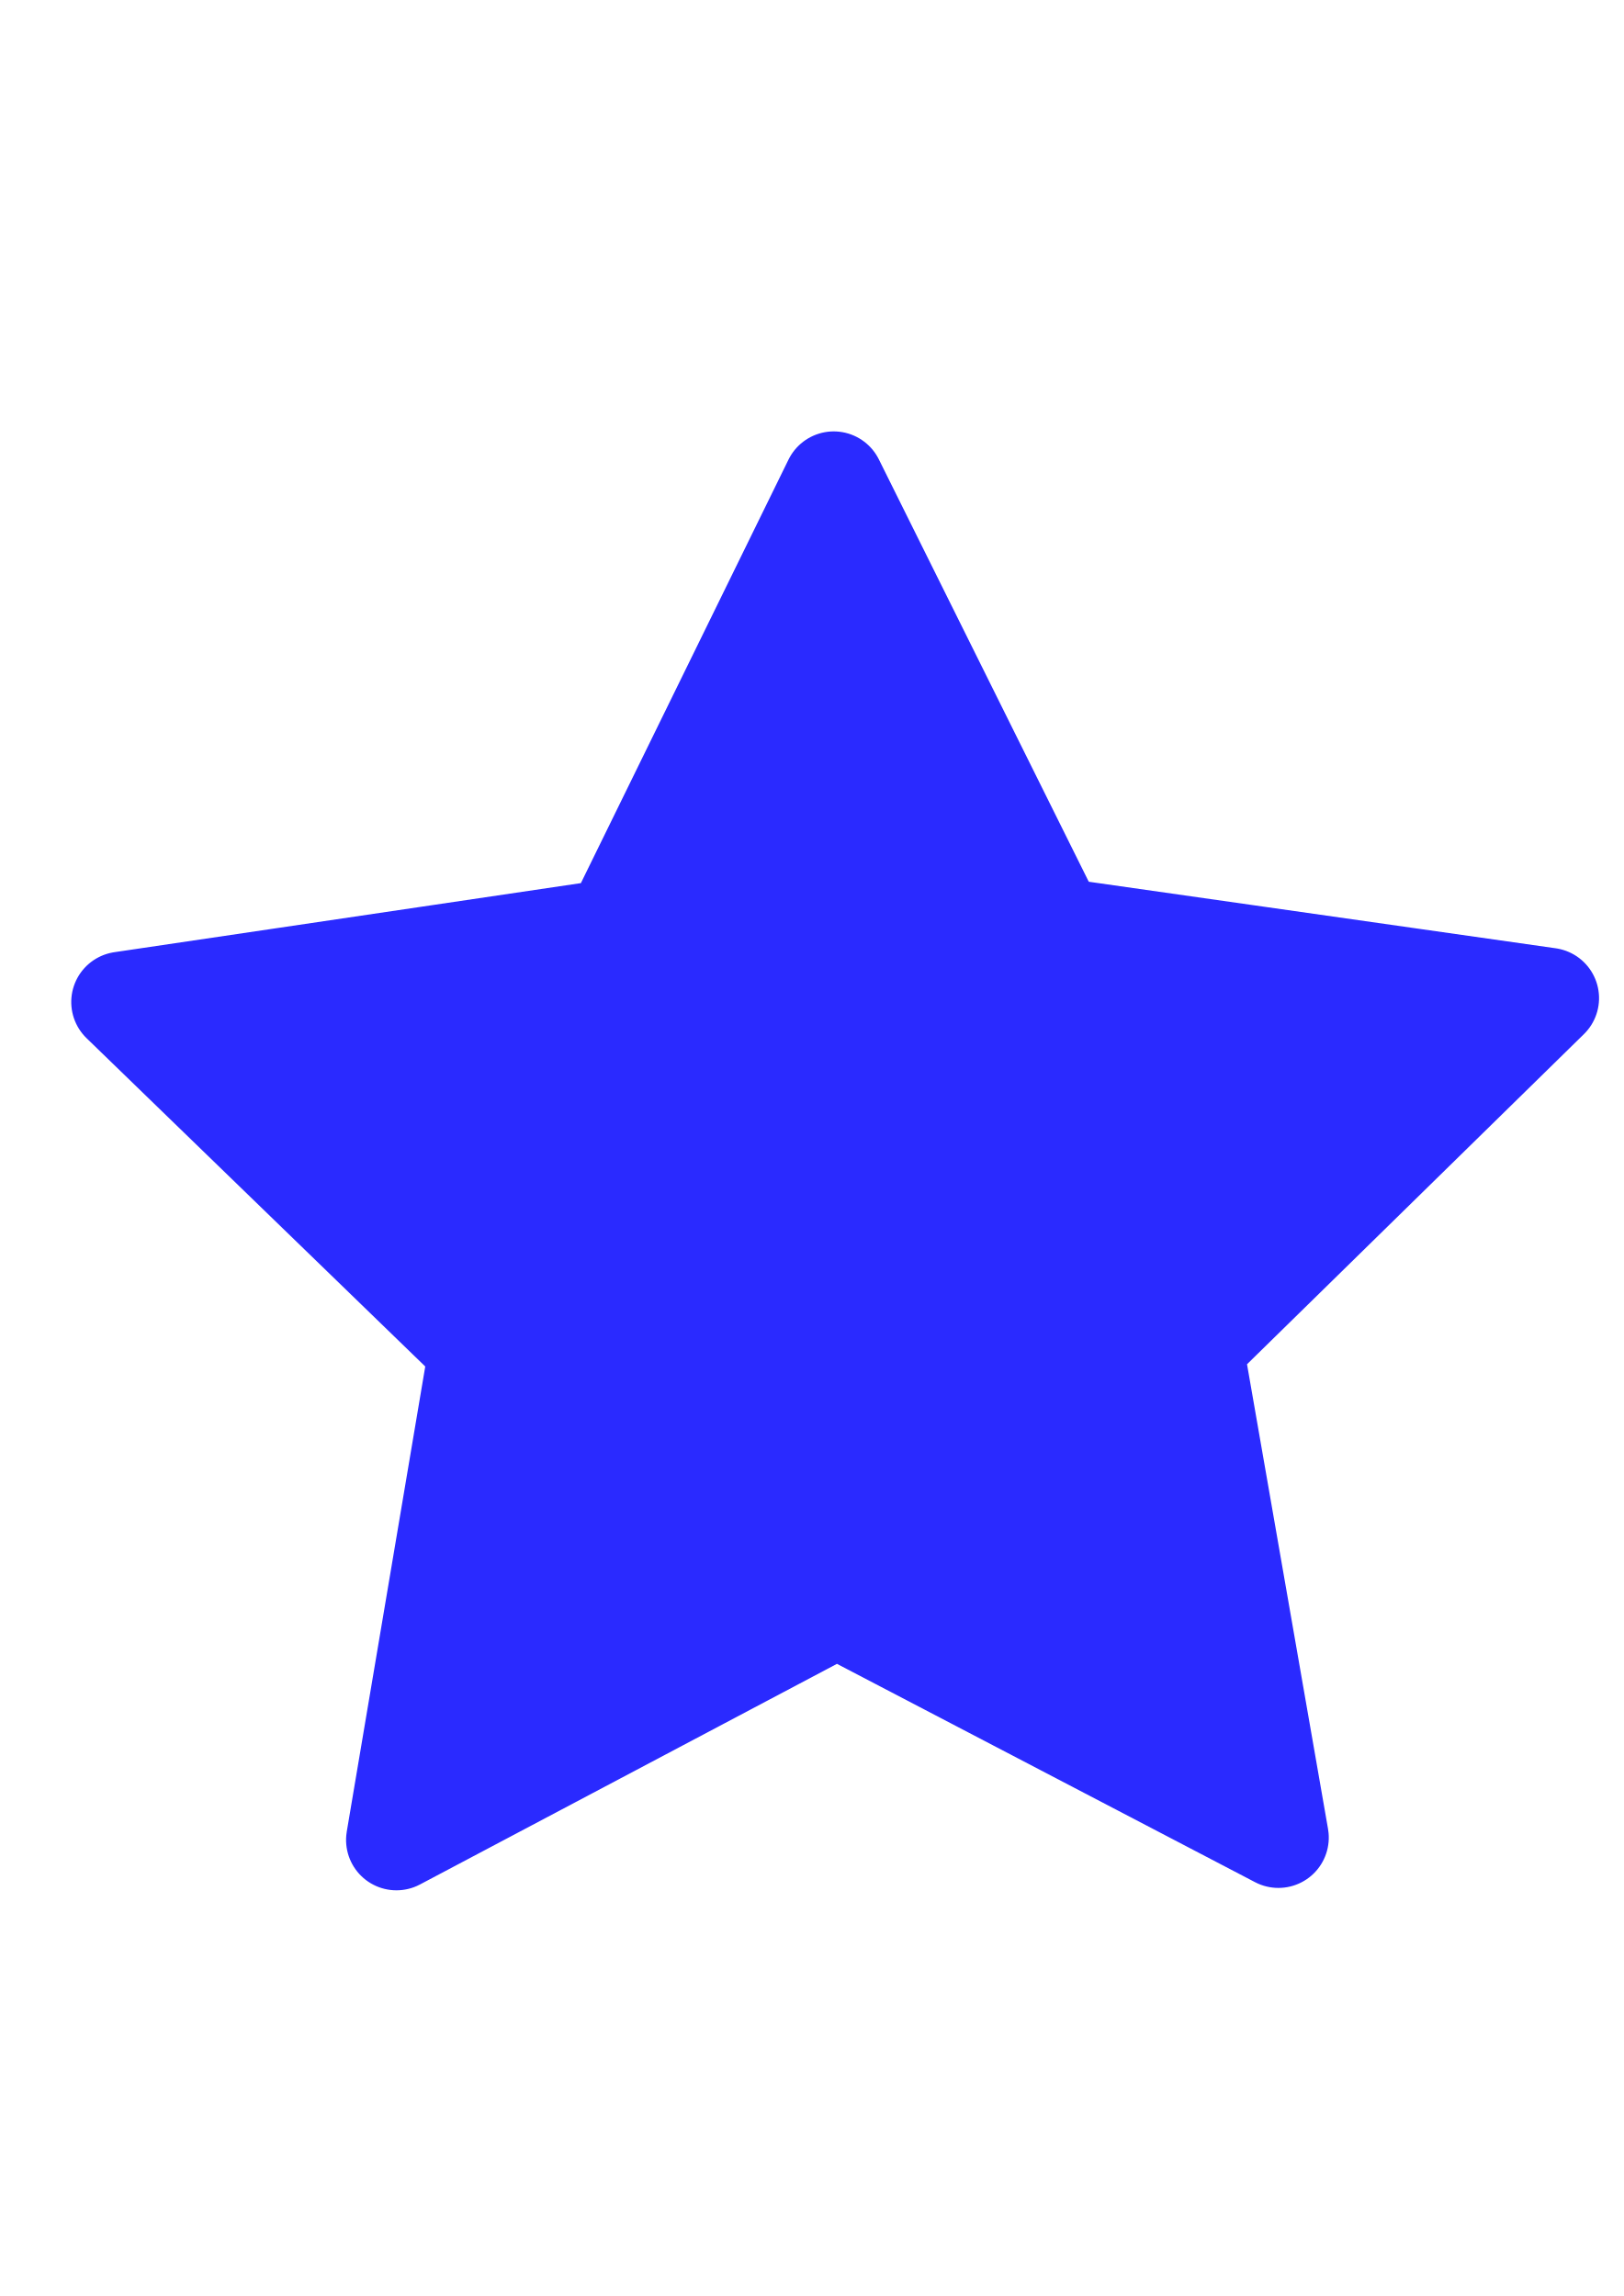
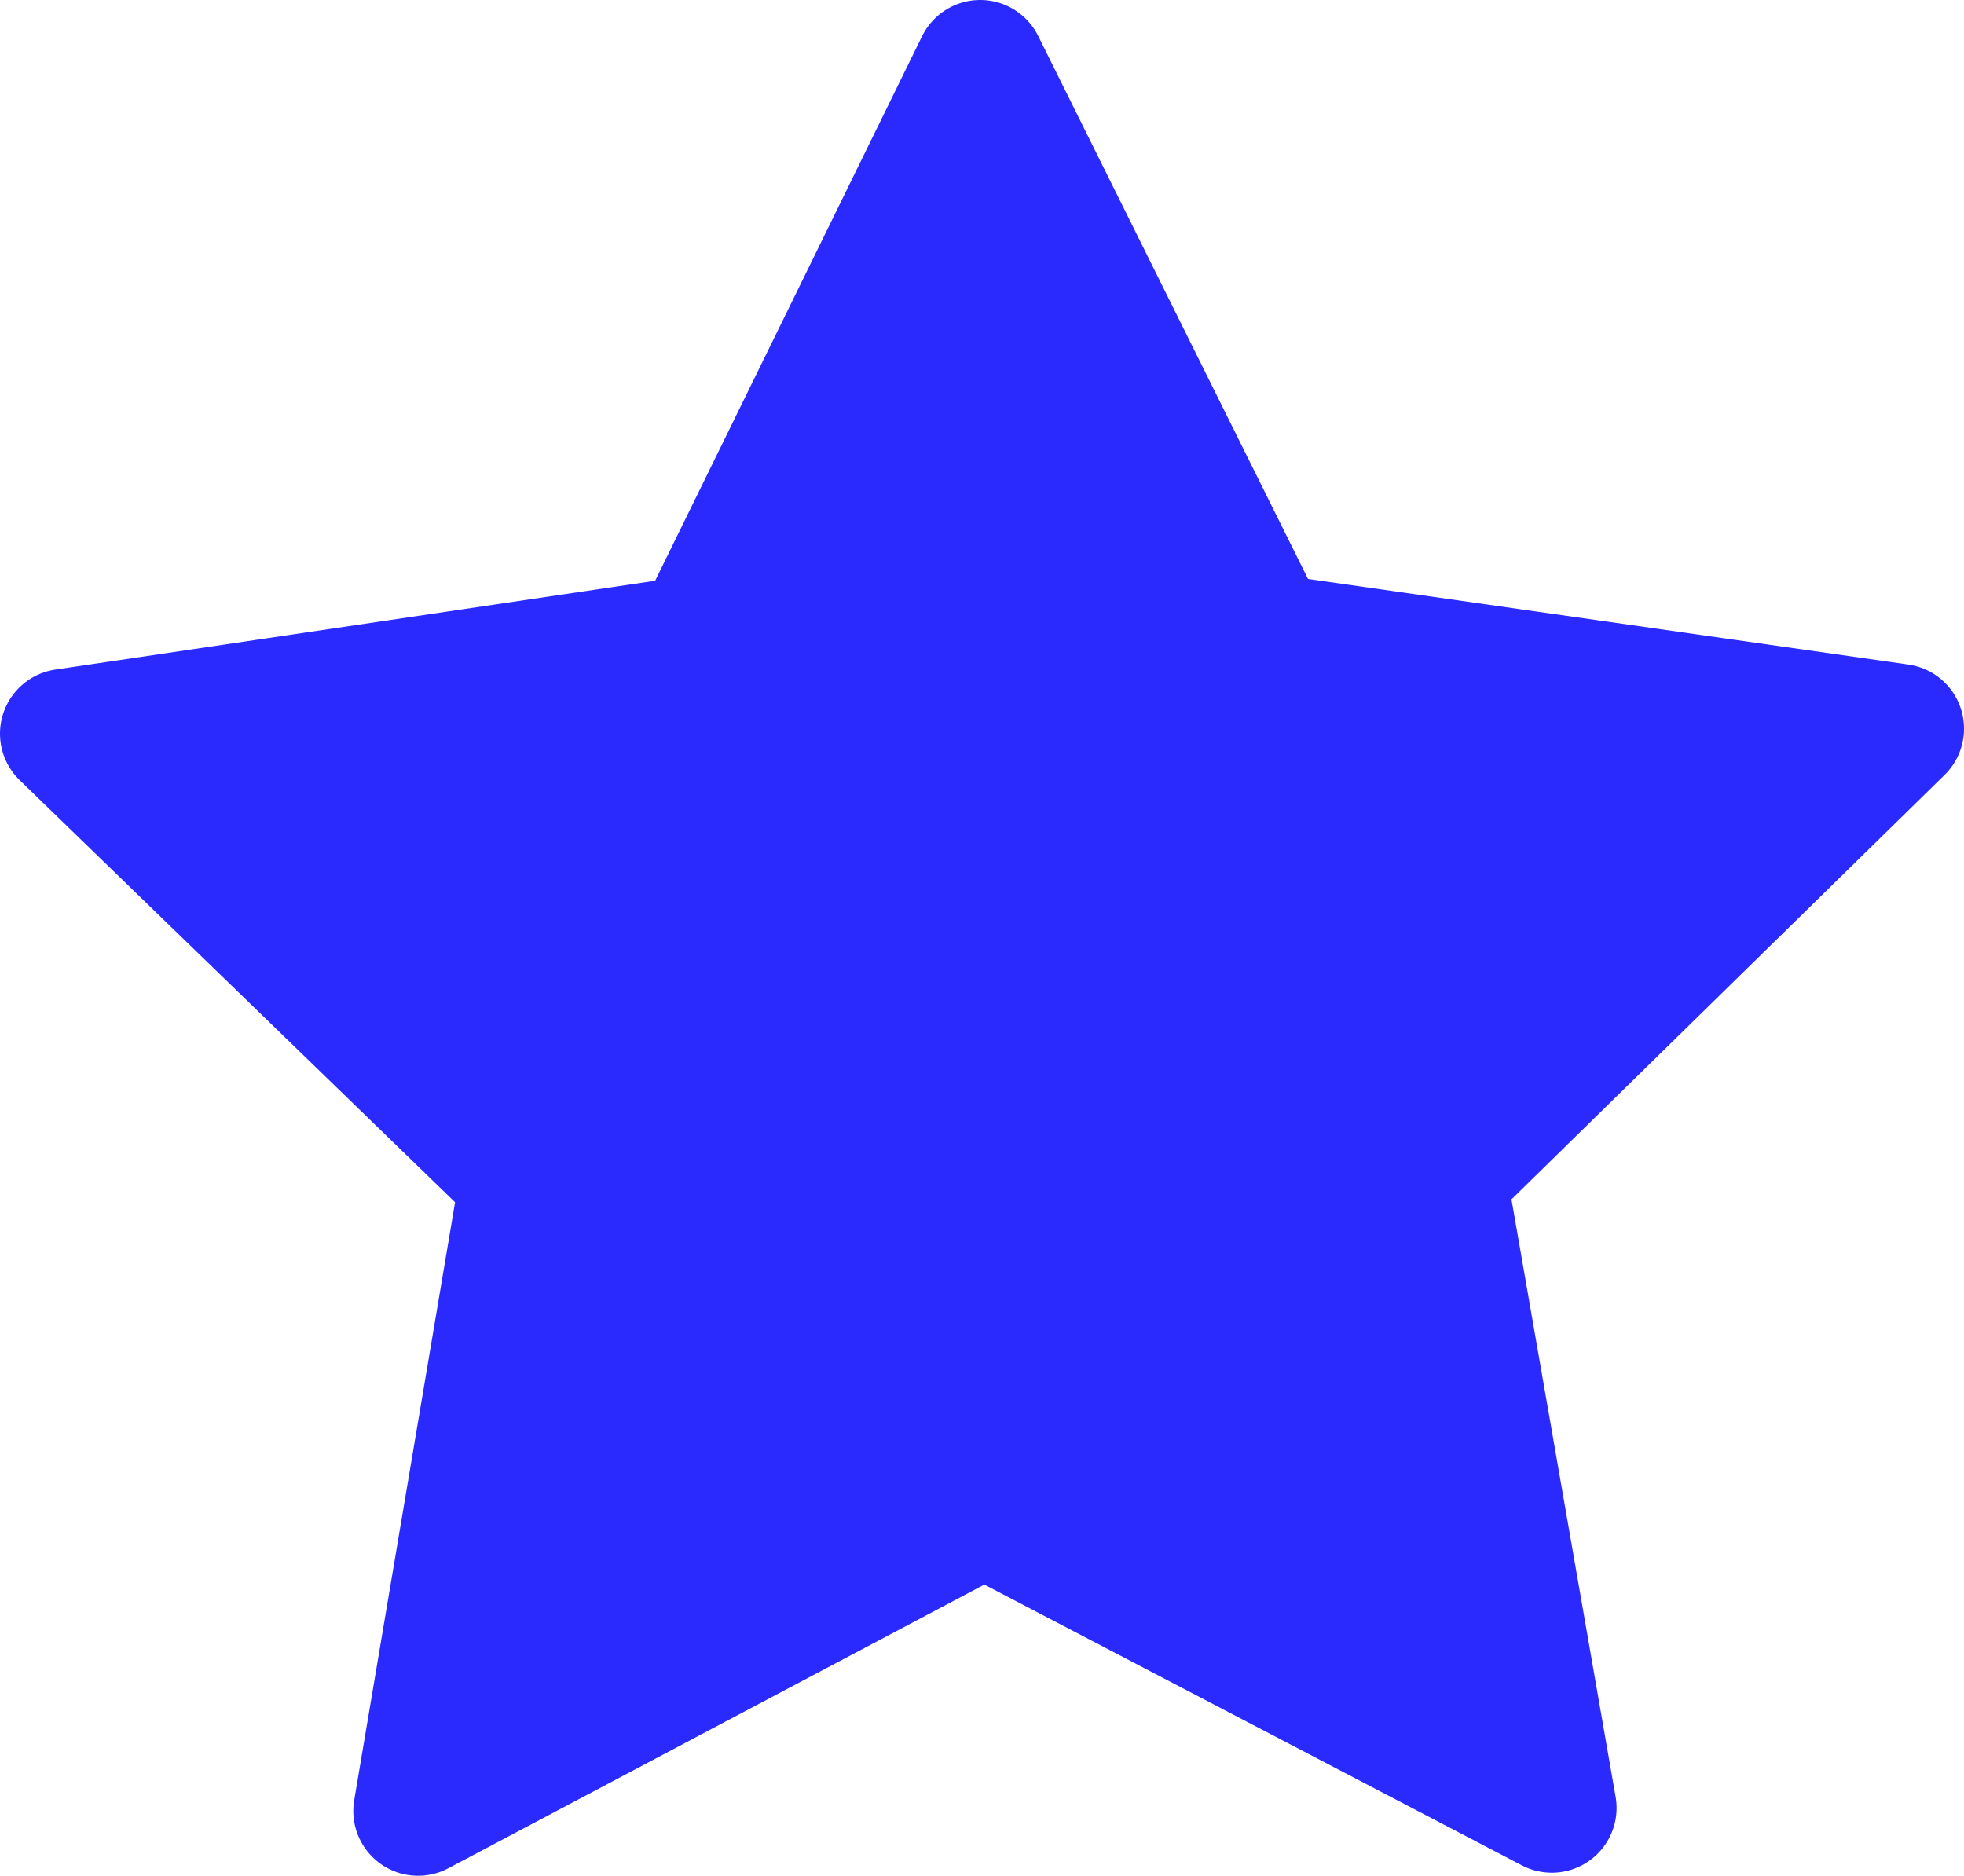
- <svg xmlns="http://www.w3.org/2000/svg" width="210mm" height="297mm" viewBox="0 0 210 297" version="1.1" id="svg8">
+ <svg xmlns="http://www.w3.org/2000/svg" width="197.595mm" height="188.717mm" viewBox="0 0 197.595 188.717" version="1.1" id="svg8">
  <defs id="defs2" />
-   <g id="layer1">
+   <g id="layer1" transform="translate(-9.214914,-55.80481)">
    <circle id="path817" style="fill:#ebf28f;stroke:none" cx="16.631" cy="137.494" r="0" />
    <circle id="path819" style="fill:#ebf28f;stroke:none" cx="92.226" cy="139.762" r="0" />
    <circle id="path823" style="fill:#ebf28f;stroke:none" cx="57.925" cy="125.304" r="0" />
    <path style="opacity:1;vector-effect:none;fill:#2a2aff;fill-opacity:1;fill-rule:evenodd;stroke:#2a2aff;stroke-width:14.175;stroke-linecap:round;stroke-linejoin:round;stroke-miterlimit:4;stroke-dasharray:none;stroke-dashoffset:0;stroke-opacity:1;paint-order:fill markers stroke" id="path831" d="m 153.794,34.059 -38.931,58.304 25.958,65.124 L 73.341,138.478 19.426,183.29 16.652,113.238 -42.627,75.81 23.139,51.525 40.416,-16.42 83.836,38.623 Z" transform="matrix(0.8995549,0.1886524,-0.1886524,0.8995549,68.37587,69.46392)" />
  </g>
</svg>
